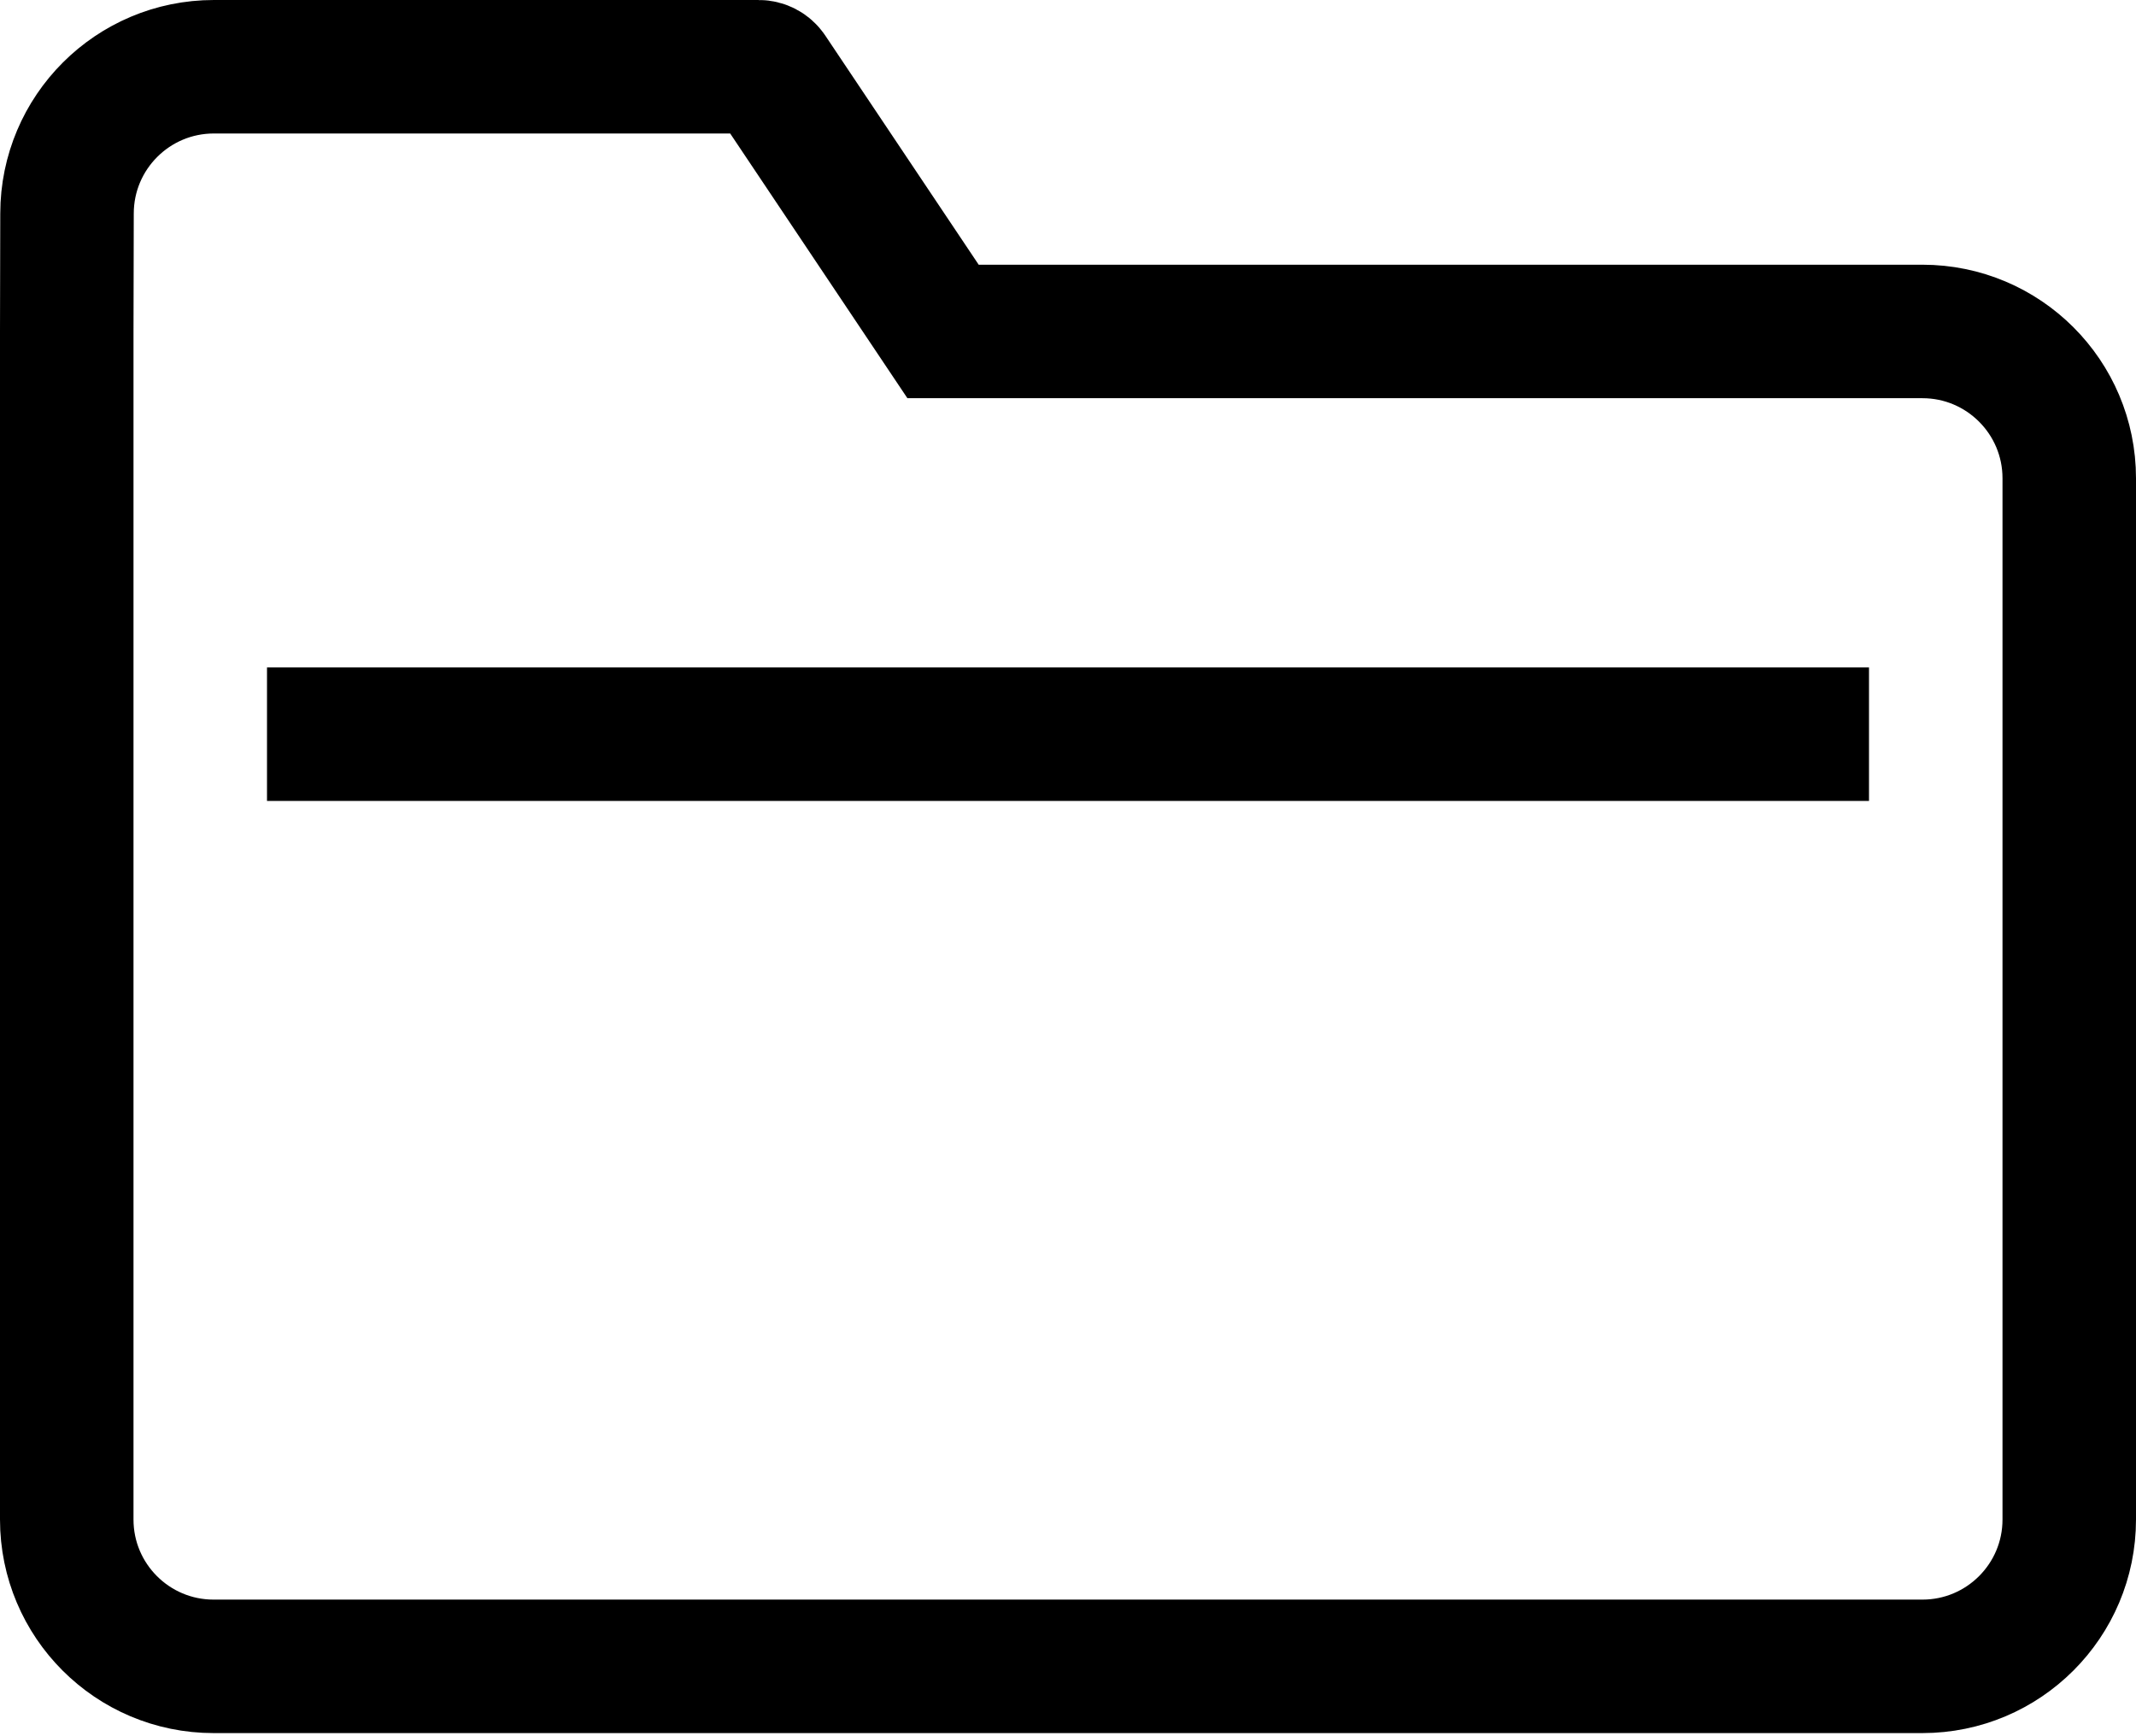
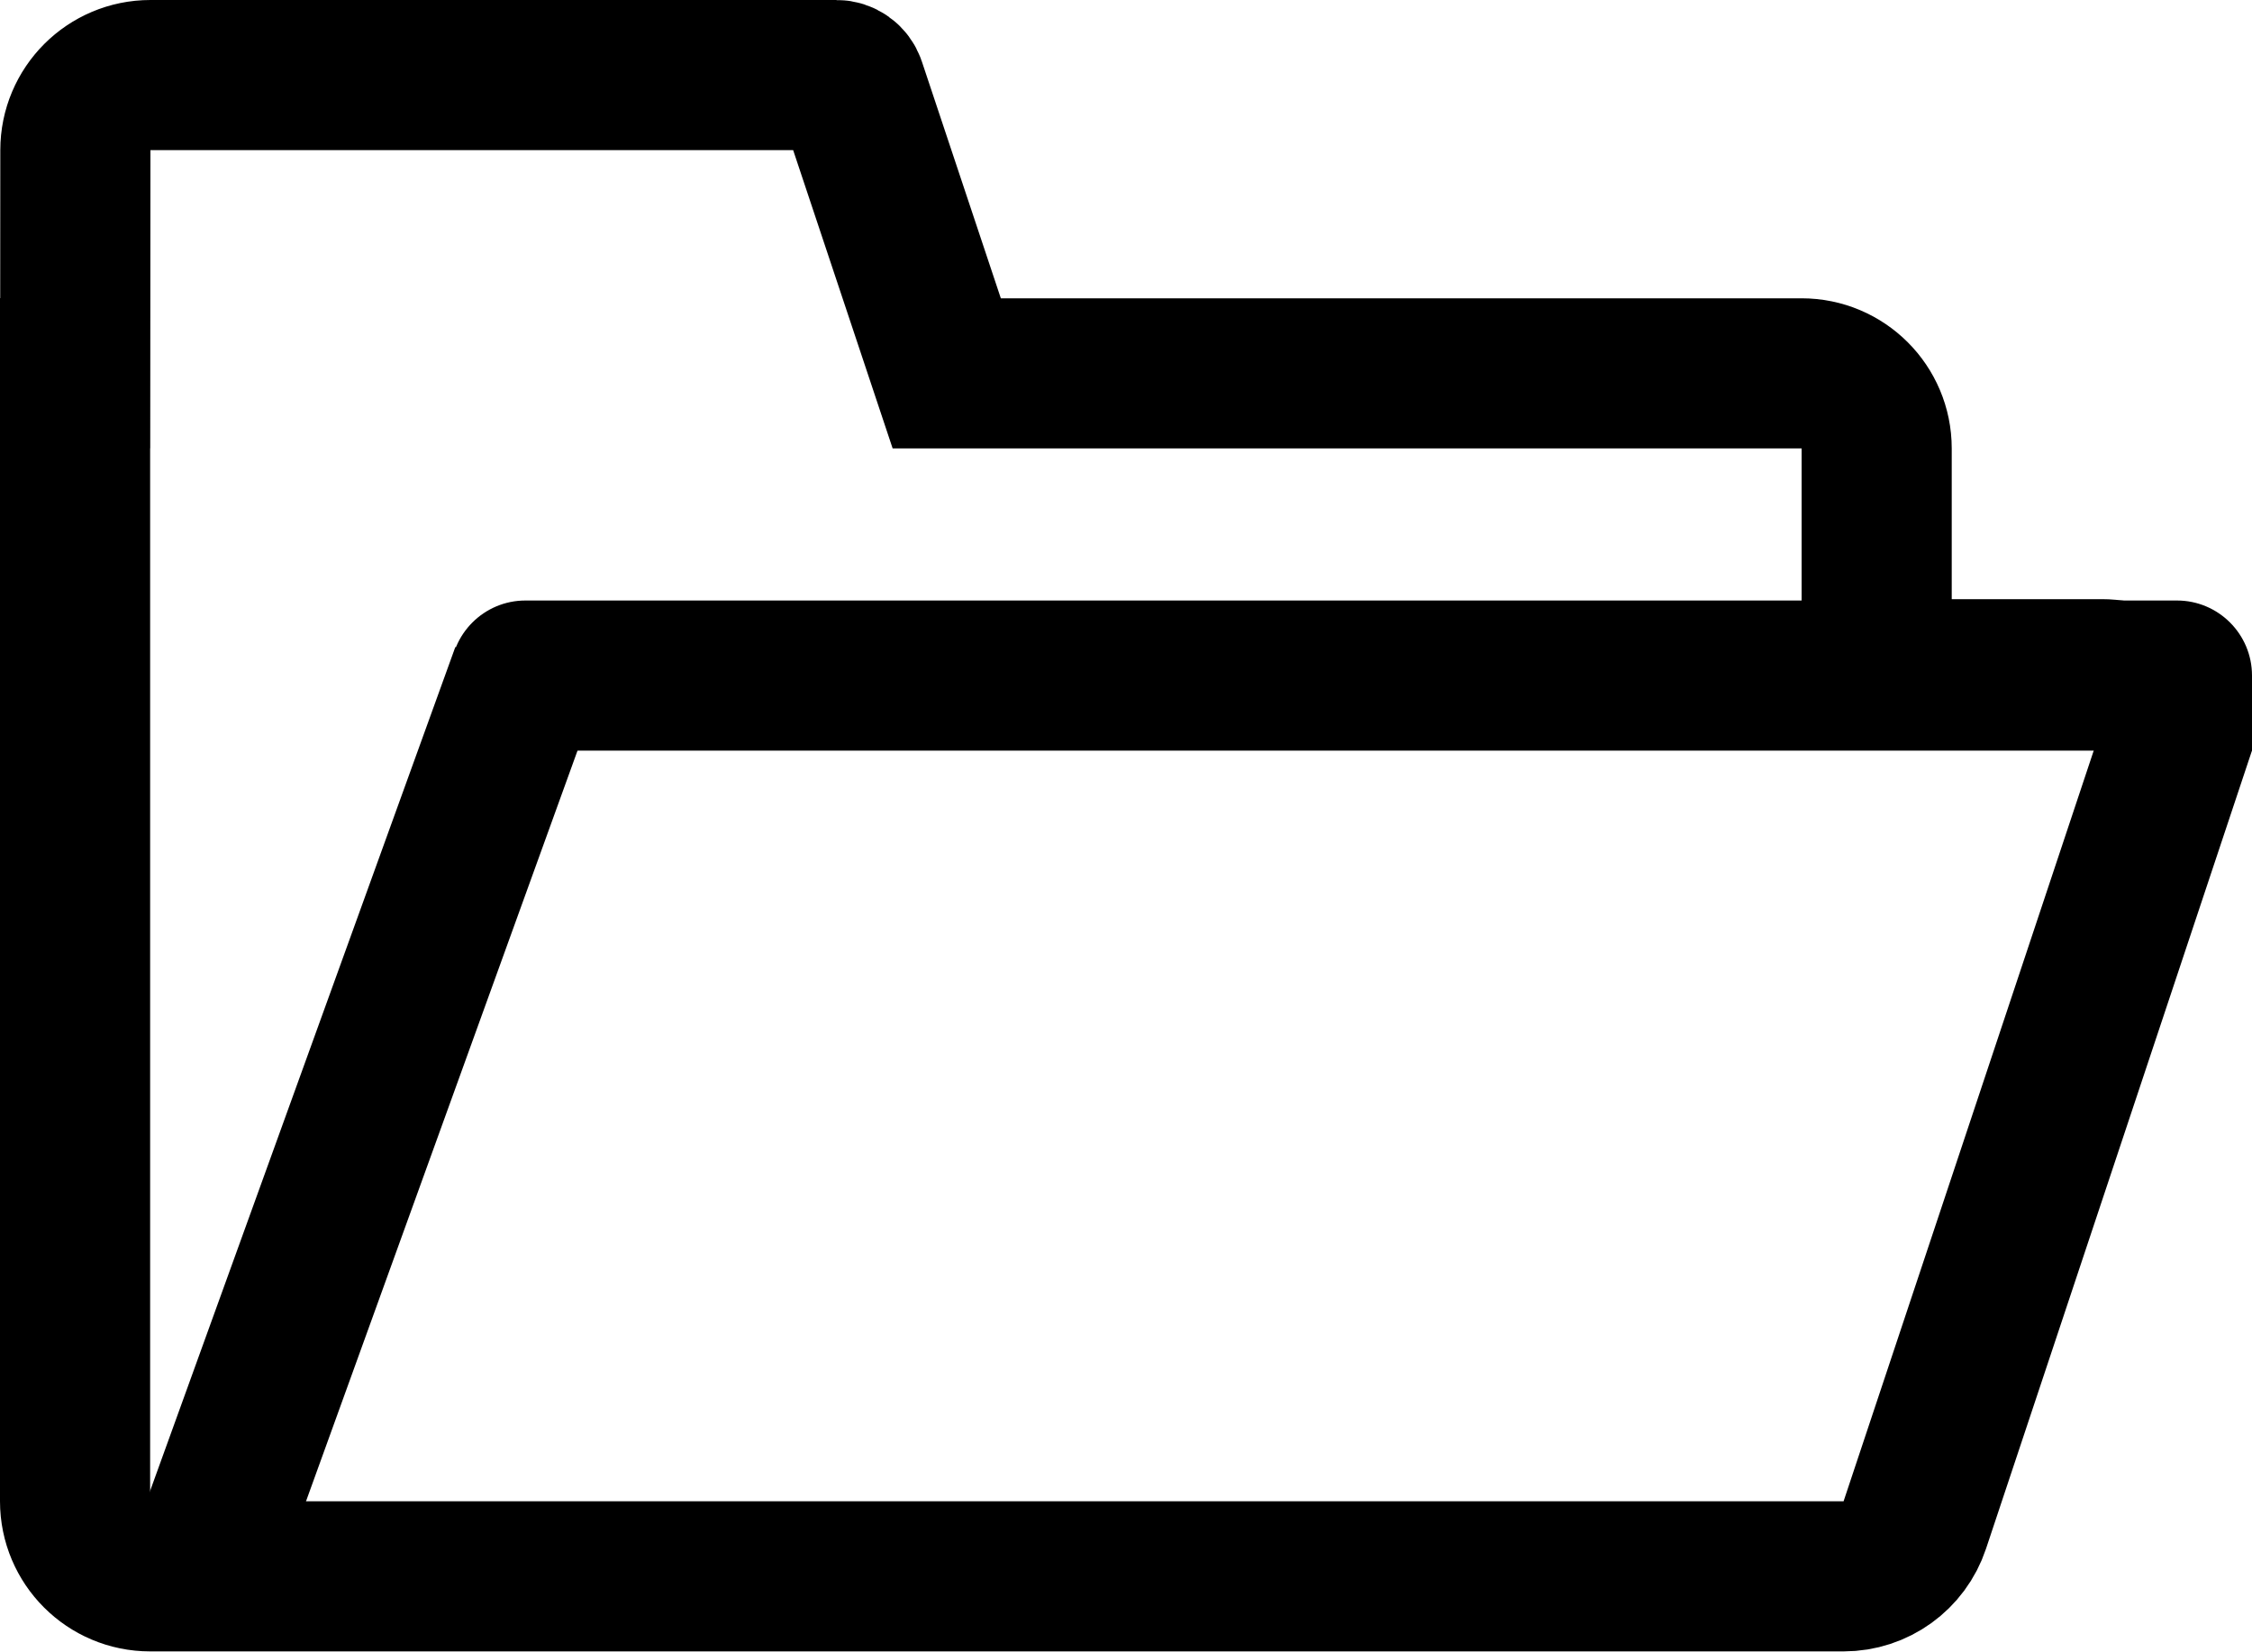
- <svg xmlns="http://www.w3.org/2000/svg" width="16" height="13" viewBox="0 0 16 13">
+ <svg xmlns="http://www.w3.org/2000/svg" width="15" height="11" viewBox="0 0 15 11">
  <g fill="none" fill-rule="evenodd">
-     <path d="M.5 2.483v8.9a1.1 1.1 0 0 0 1.1 1.1h12.8a1.1 1.1 0 0 0 1.1-1.1v-7.8a1.1 1.1 0 0 0-1.1-1.1H7.064L5.766.544A.1.1 0 0 0 5.683.5H1.602a1.1 1.1 0 0 0-1.1 1.099L.5 2.483H.5z" stroke="#000" />
-     <path fill="#000" d="M2 5h12v1H2z" />
+     <path d="M.5 2.487V10a.5.5 0 0 0 .5.5h11.28a.5.5 0 0 0 .474-.342l1.742-5.228A.5.5 0 0 0 14 4.491h-1.5V2.987a.5.5 0 0 0-.5-.5H6.306L5.666.568A.1.1 0 0 0 5.571.5H1.002a.5.5 0 0 0-.5.5L.501 2.486H.5z" stroke="#000" />
+     <path d="M3.5 4h11a.5.5 0 0 1 .5.5V5H3v-.5a.5.5 0 0 1 .5-.5z" fill="#000" />
+     <path d="M3.503 4.48l-2.157 5.964" stroke="#000" />
  </g>
</svg>
